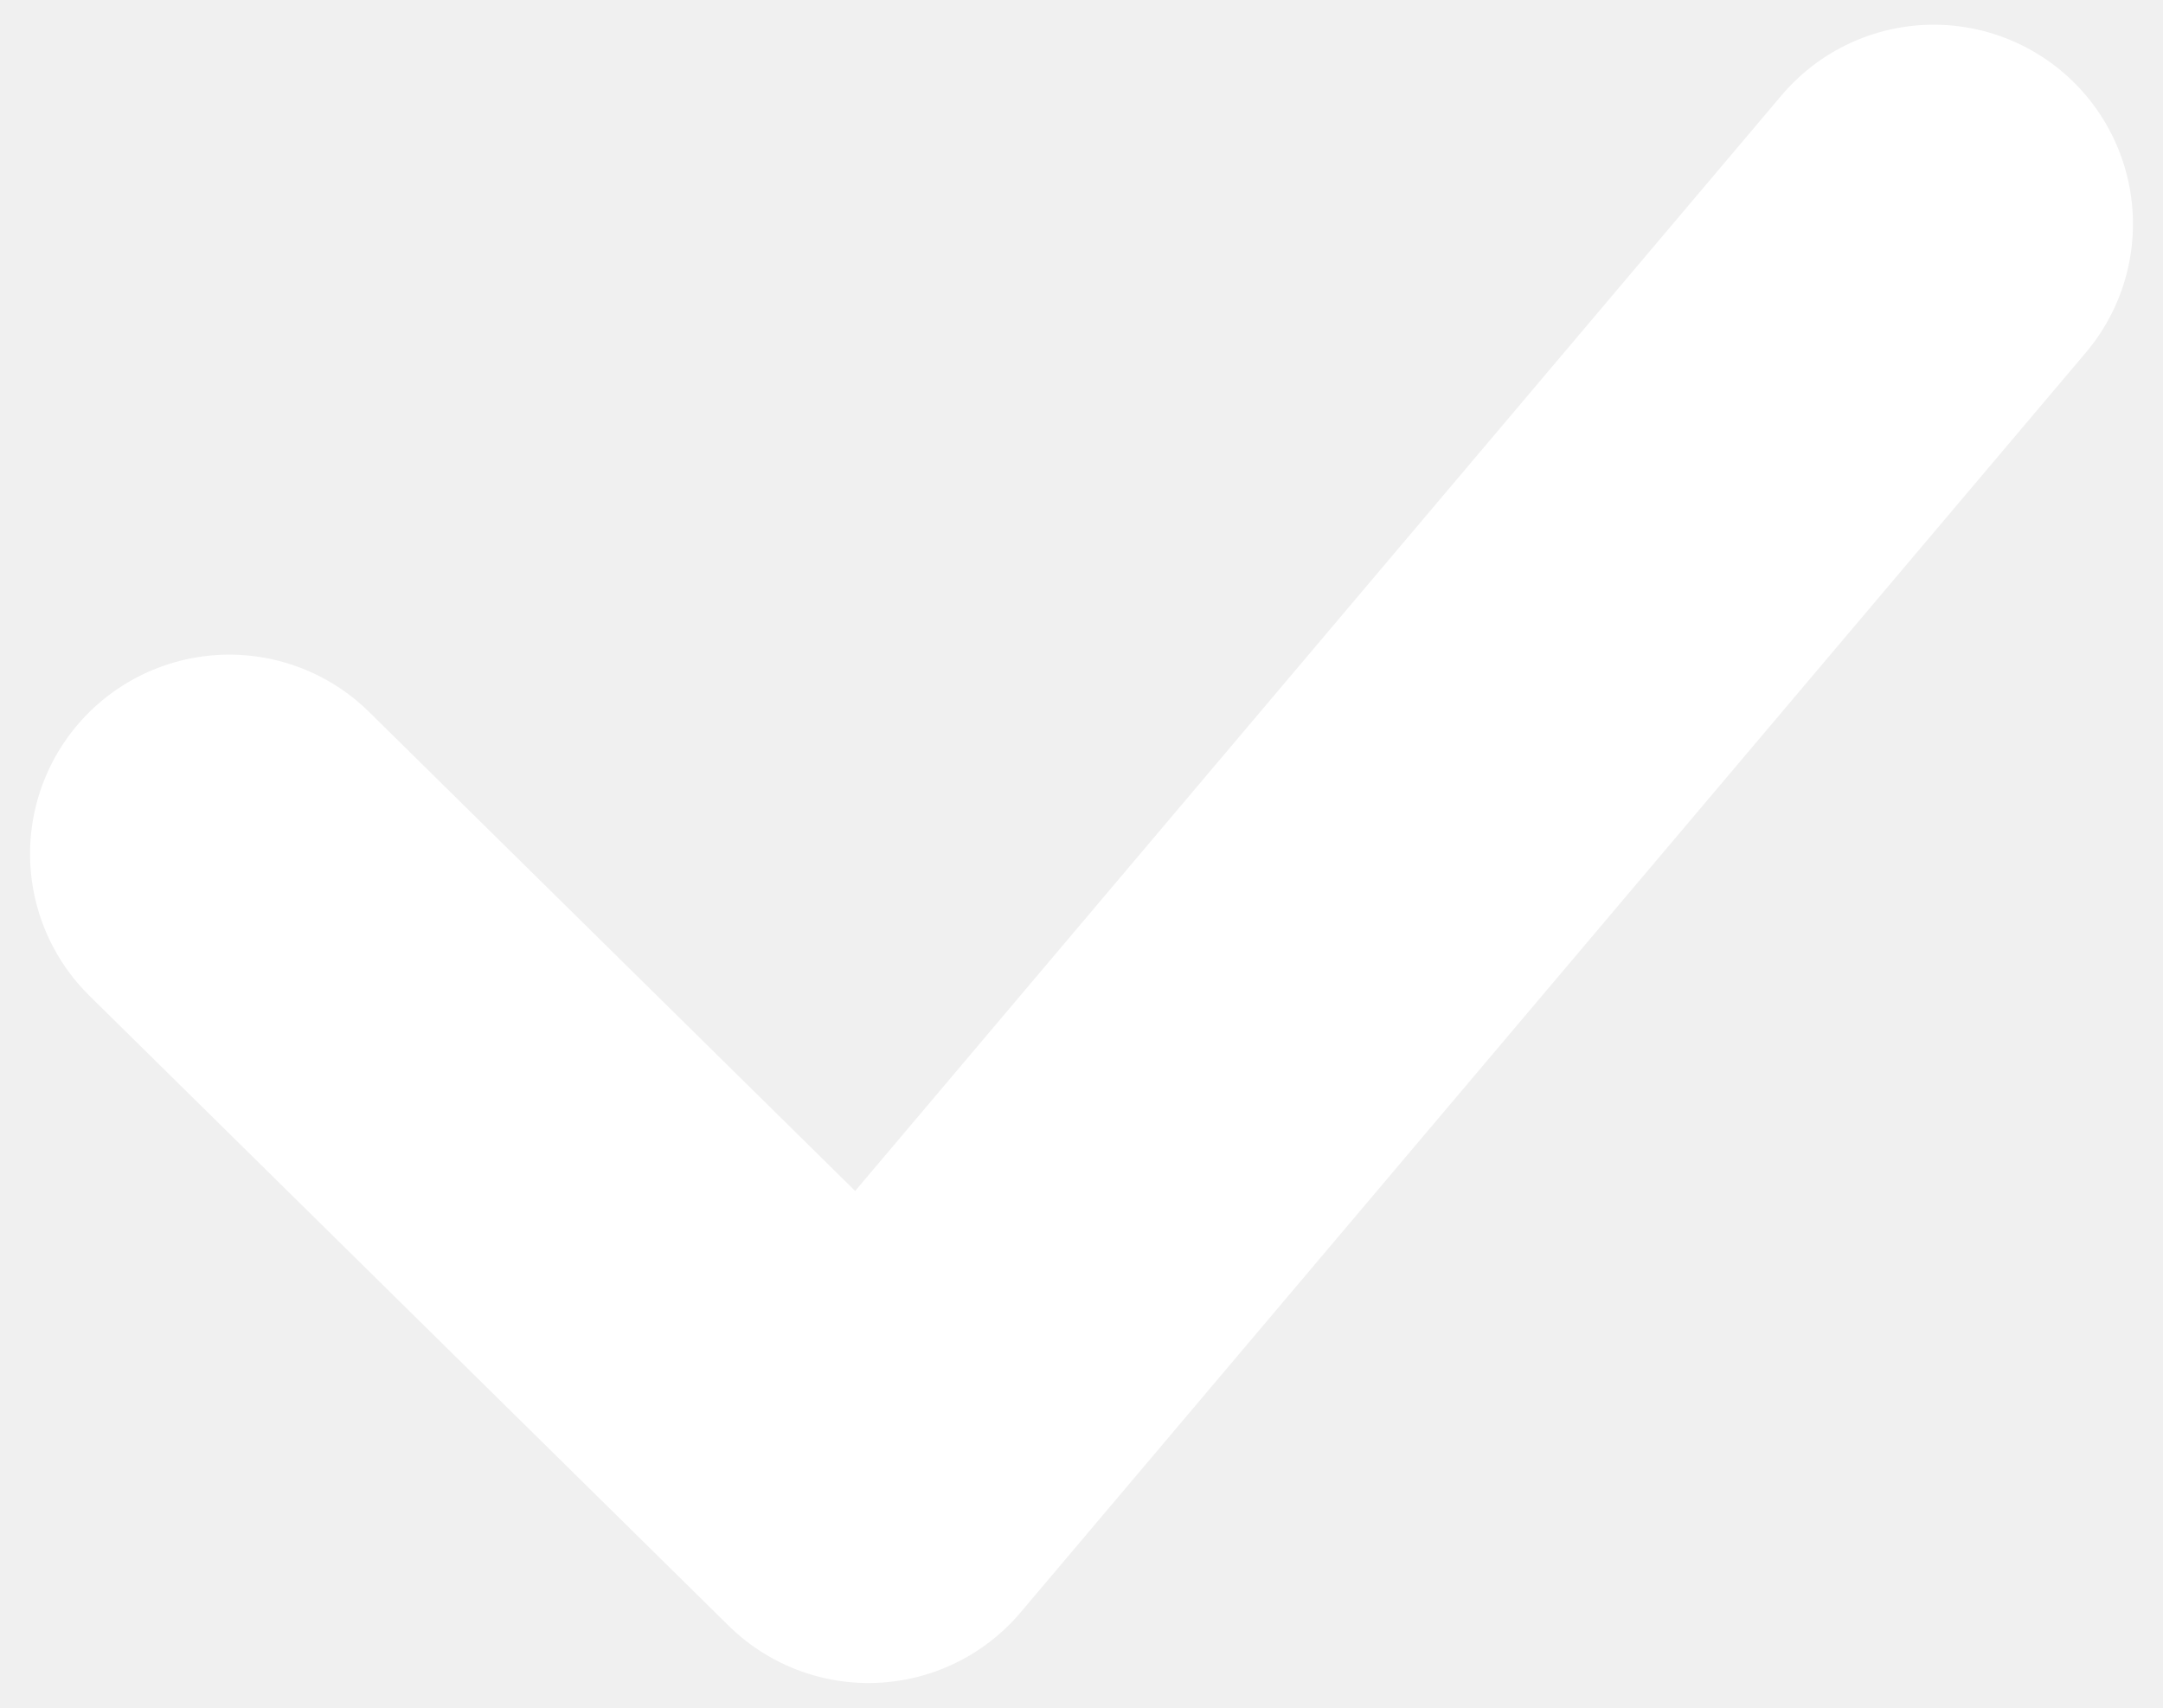
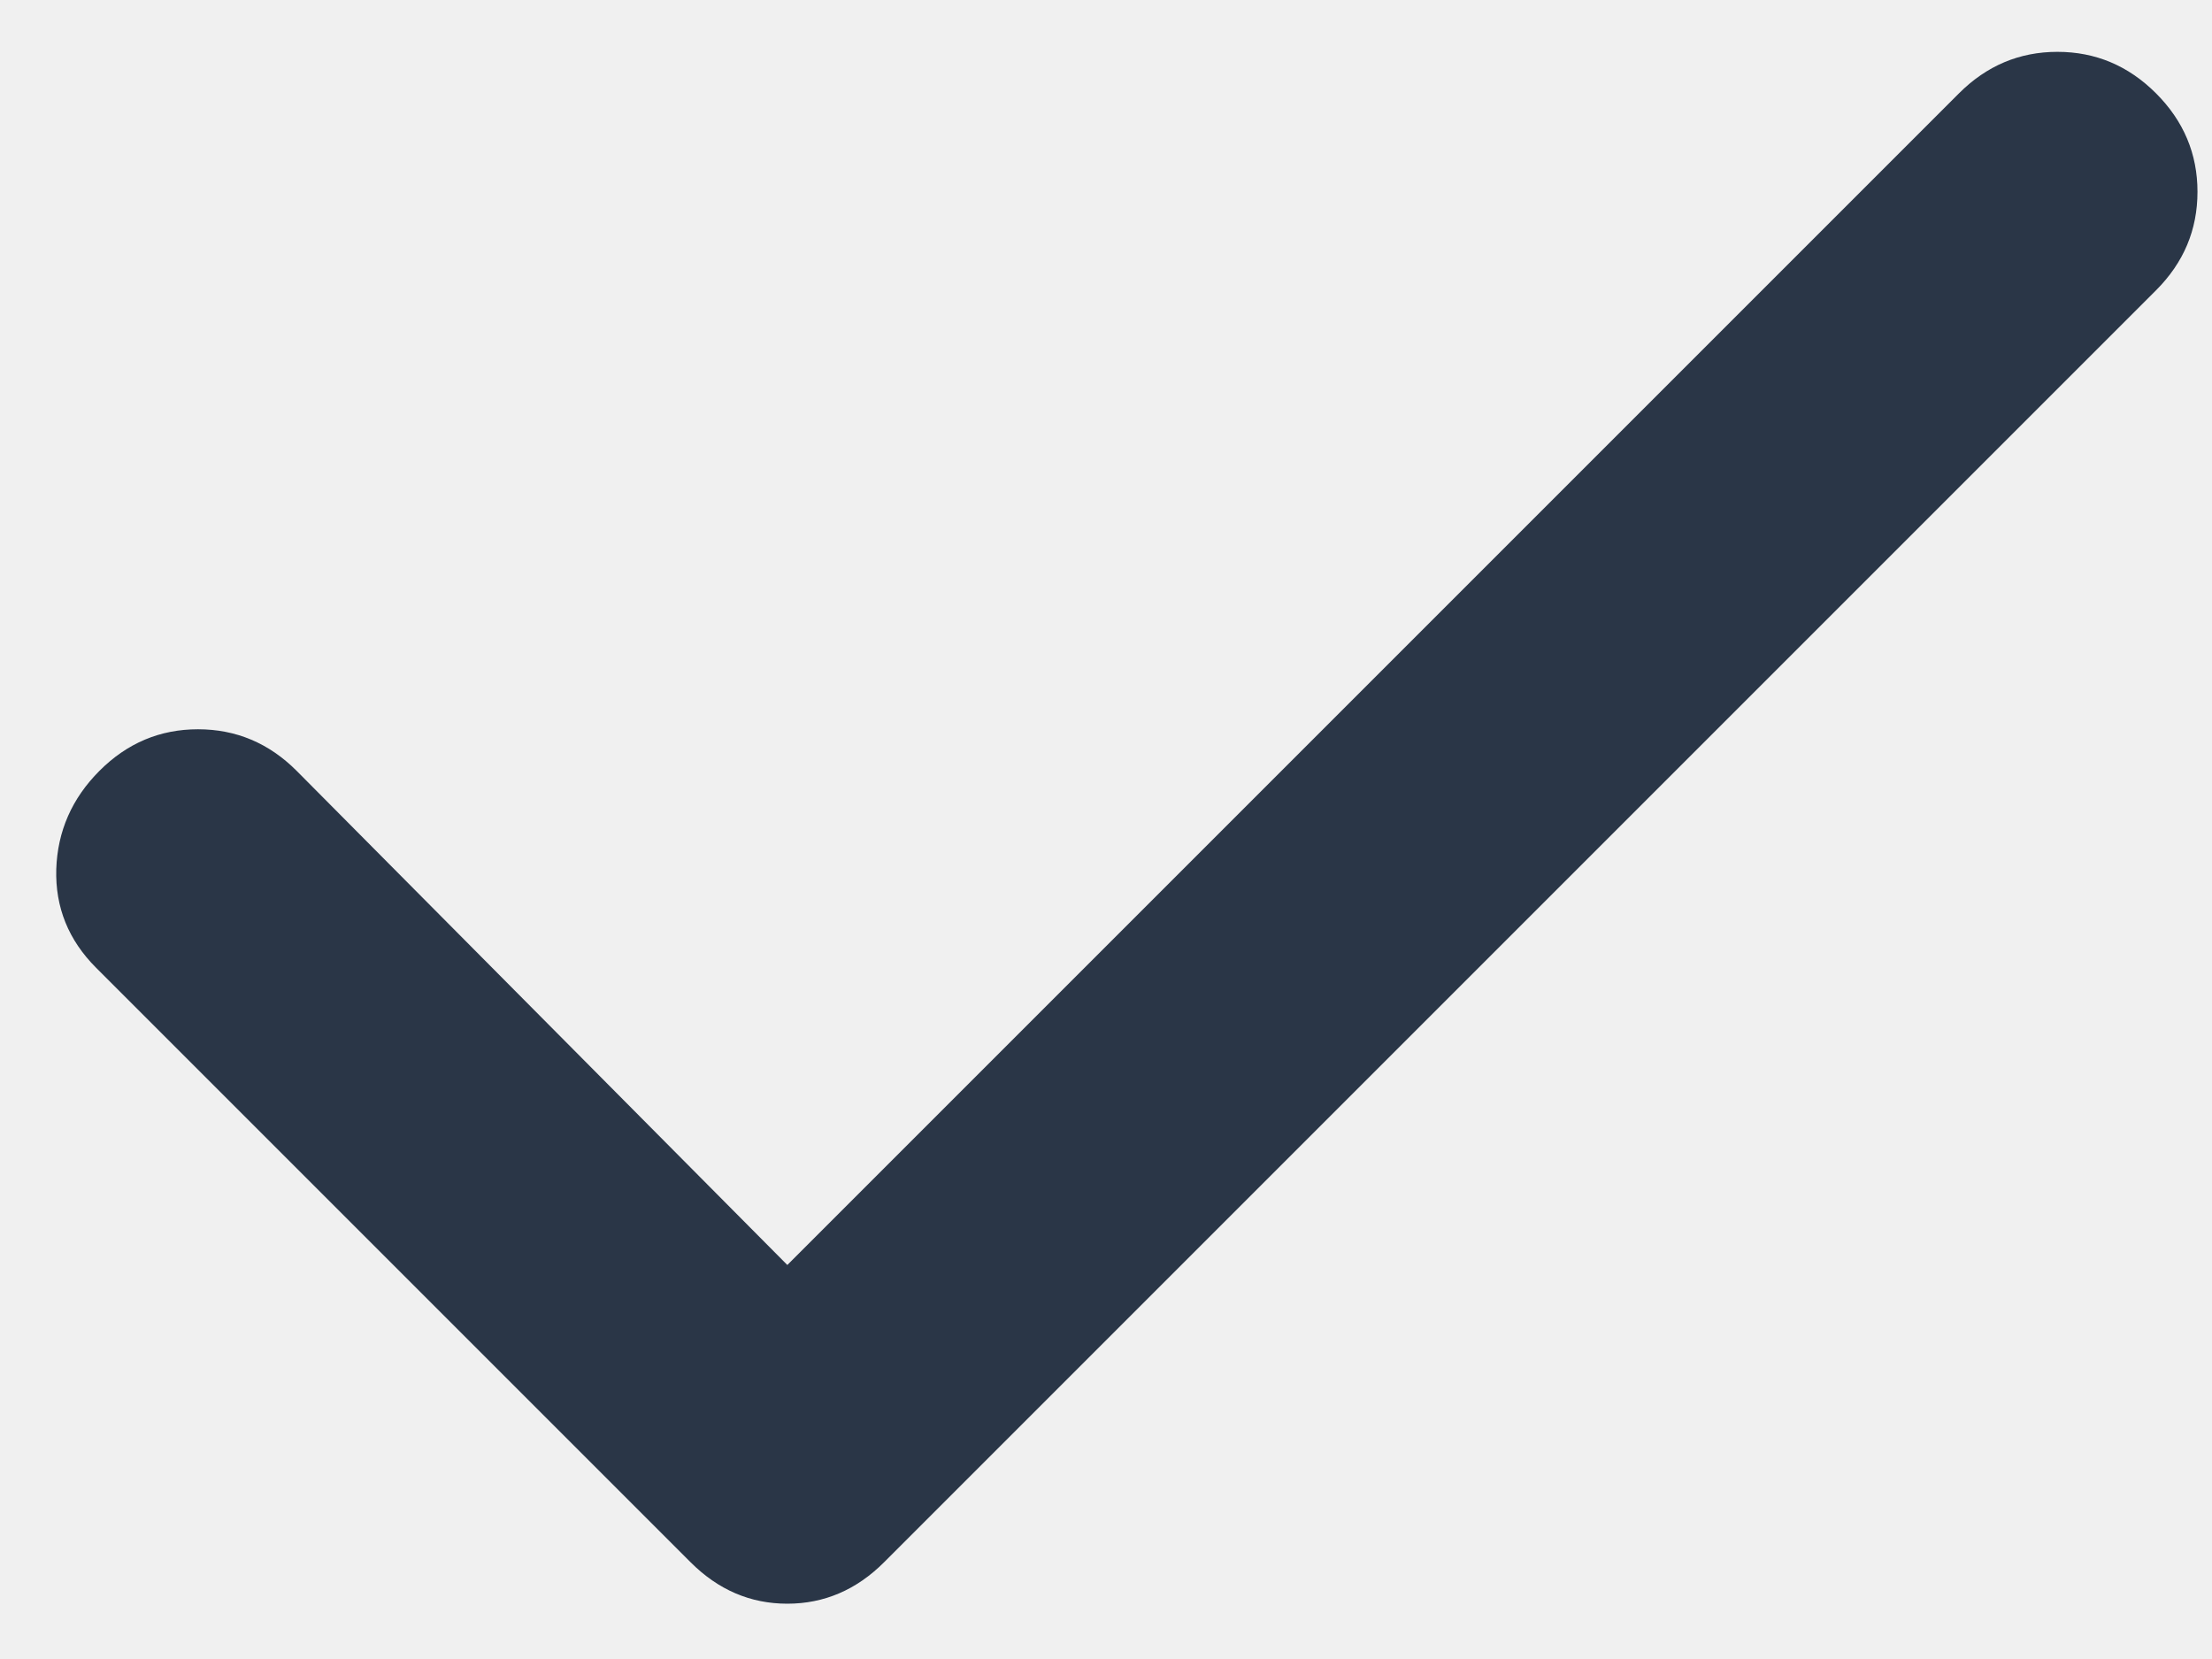
- <svg xmlns="http://www.w3.org/2000/svg" width="38" height="30" viewBox="0 0 38 30" fill="none">
-   <path d="M4.028 15L15.257 26.066L33.972 3.934" stroke="white" stroke-width="7" stroke-linecap="round" stroke-linejoin="round" />
+ <svg xmlns="http://www.w3.org/2000/svg" width="16" height="12" viewBox="0 0 16 12" fill="none">
+   <path d="M5.695 9.15L14.17 0.675C14.37 0.475 14.607 0.375 14.882 0.375C15.157 0.375 15.395 0.475 15.595 0.675C15.795 0.875 15.895 1.113 15.895 1.387C15.895 1.663 15.795 1.9 15.595 2.1L6.395 11.3C6.195 11.5 5.961 11.6 5.695 11.6C5.428 11.6 5.195 11.5 4.995 11.3L0.695 7C0.495 6.8 0.399 6.562 0.407 6.287C0.416 6.013 0.52 5.775 0.72 5.575C0.92 5.375 1.157 5.275 1.432 5.275C1.707 5.275 1.945 5.375 2.145 5.575L5.695 9.15Z" fill="#2A3647" />
</svg>
